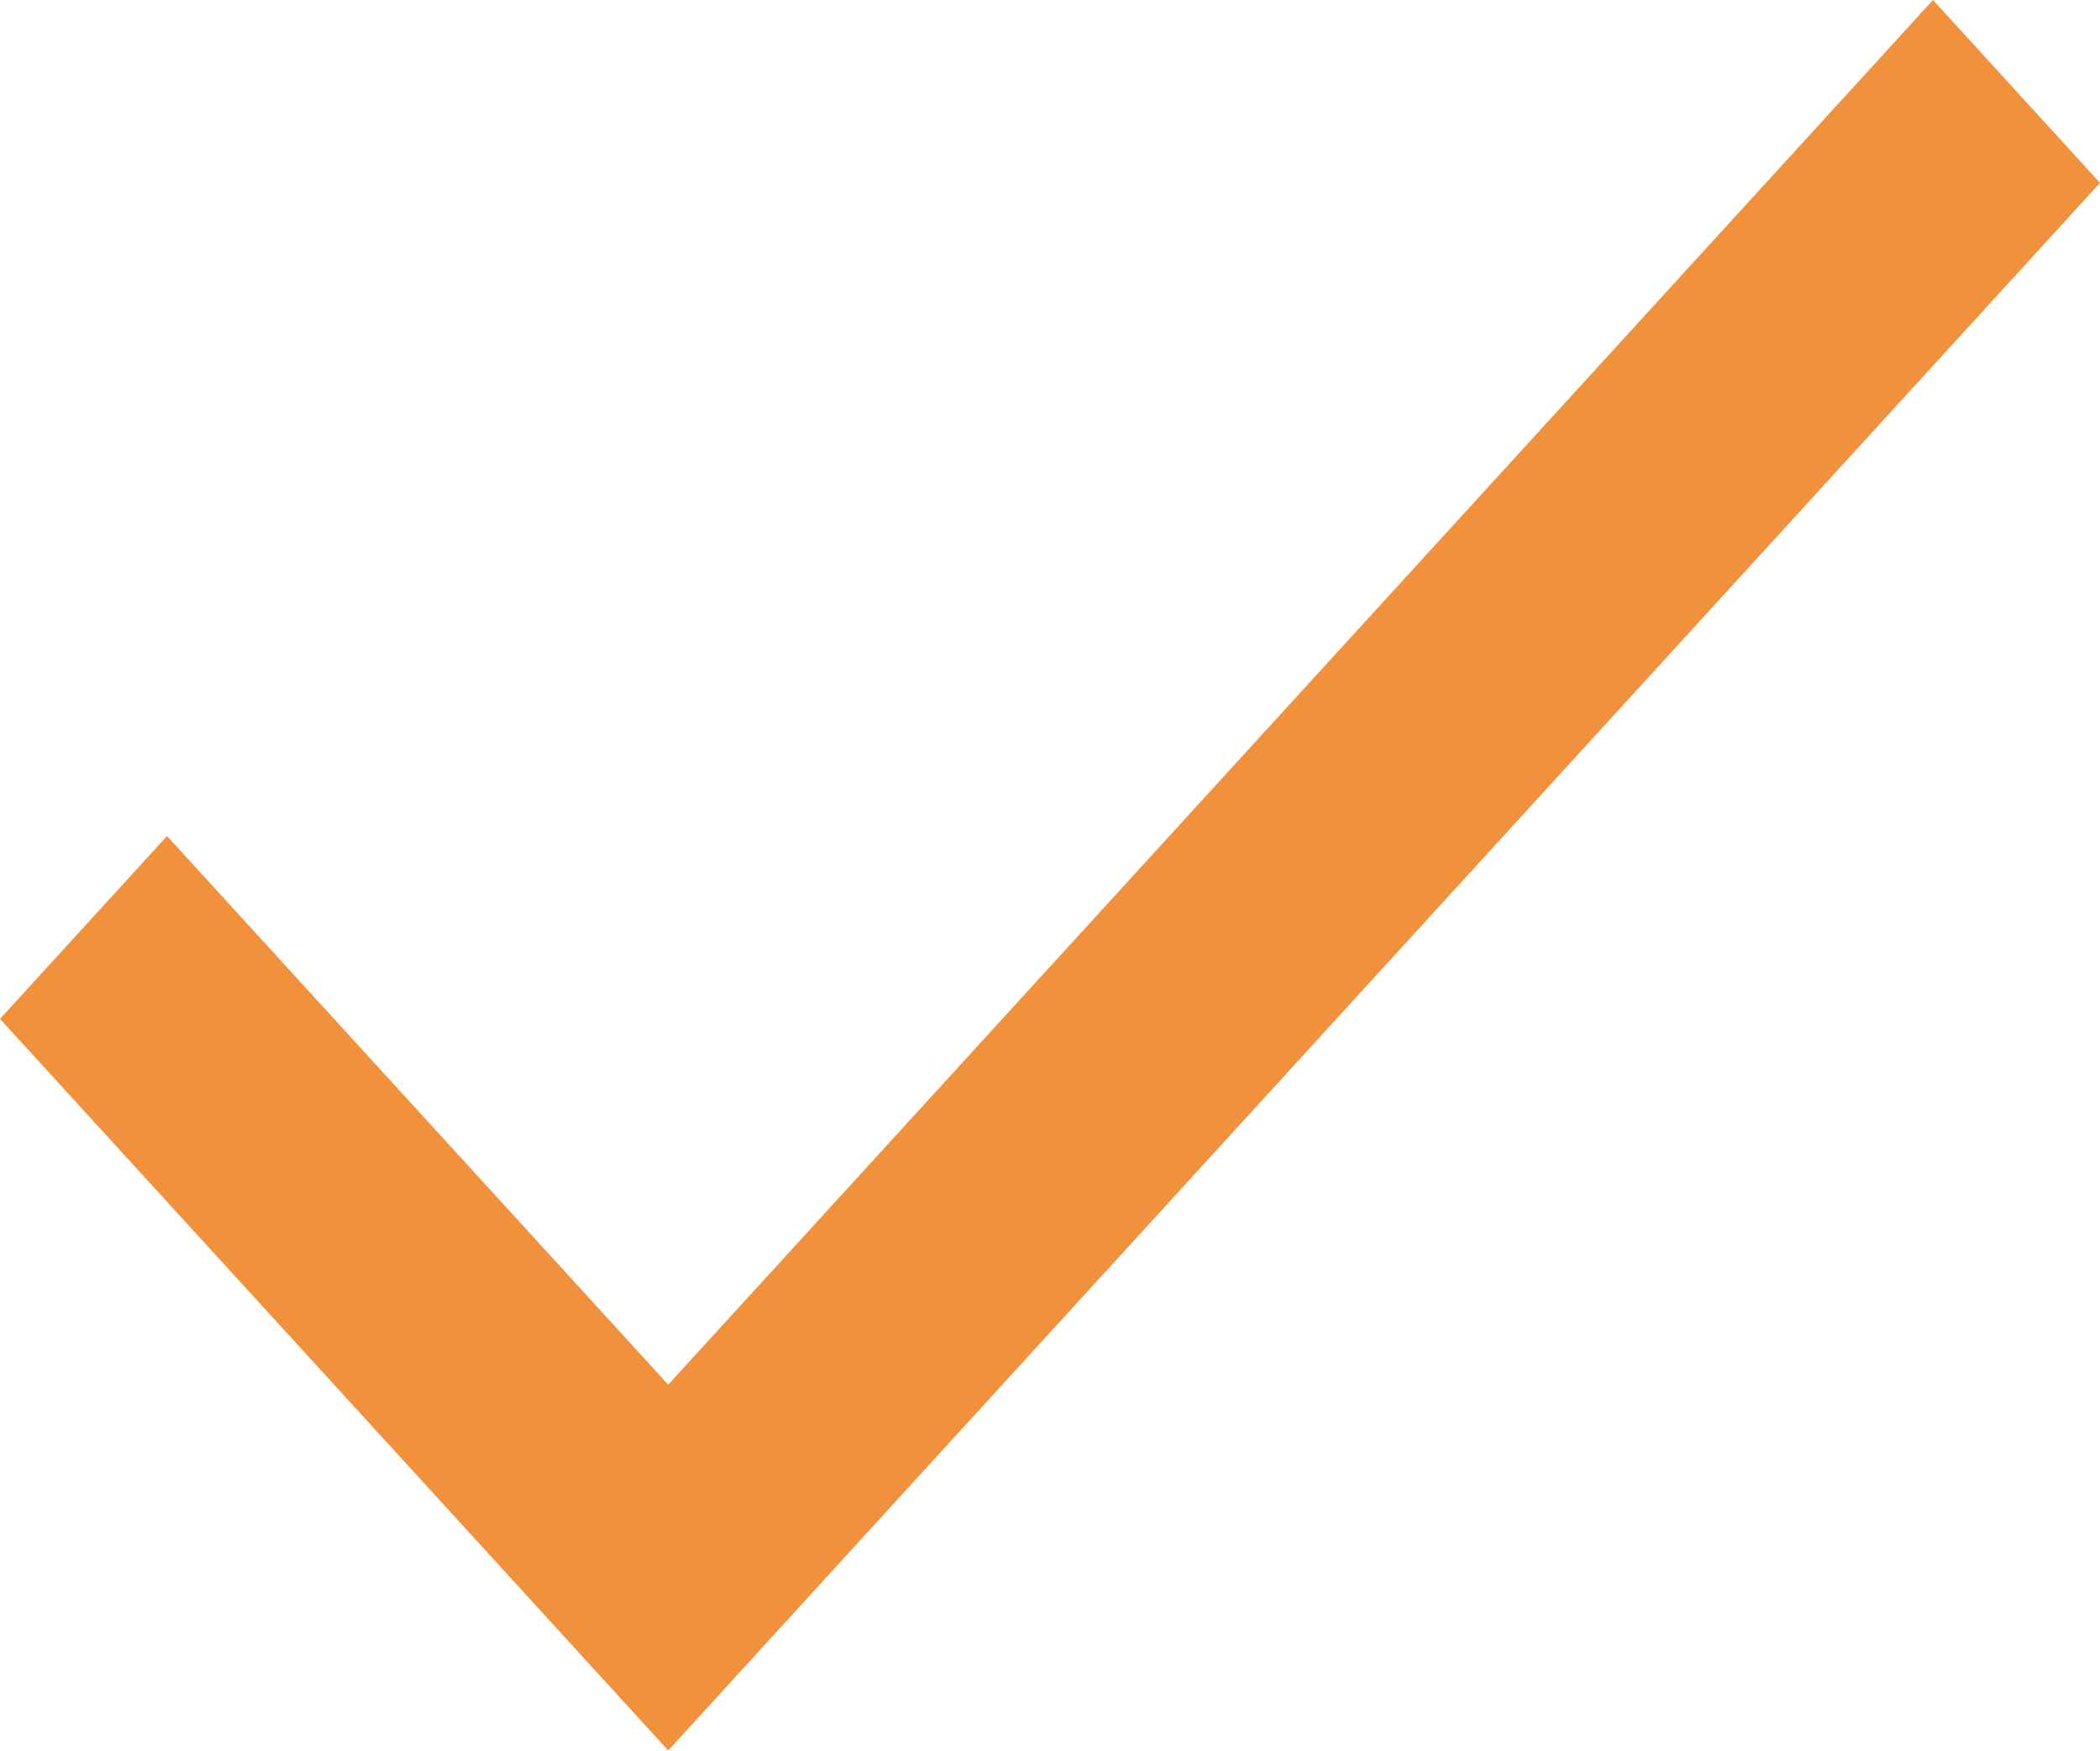
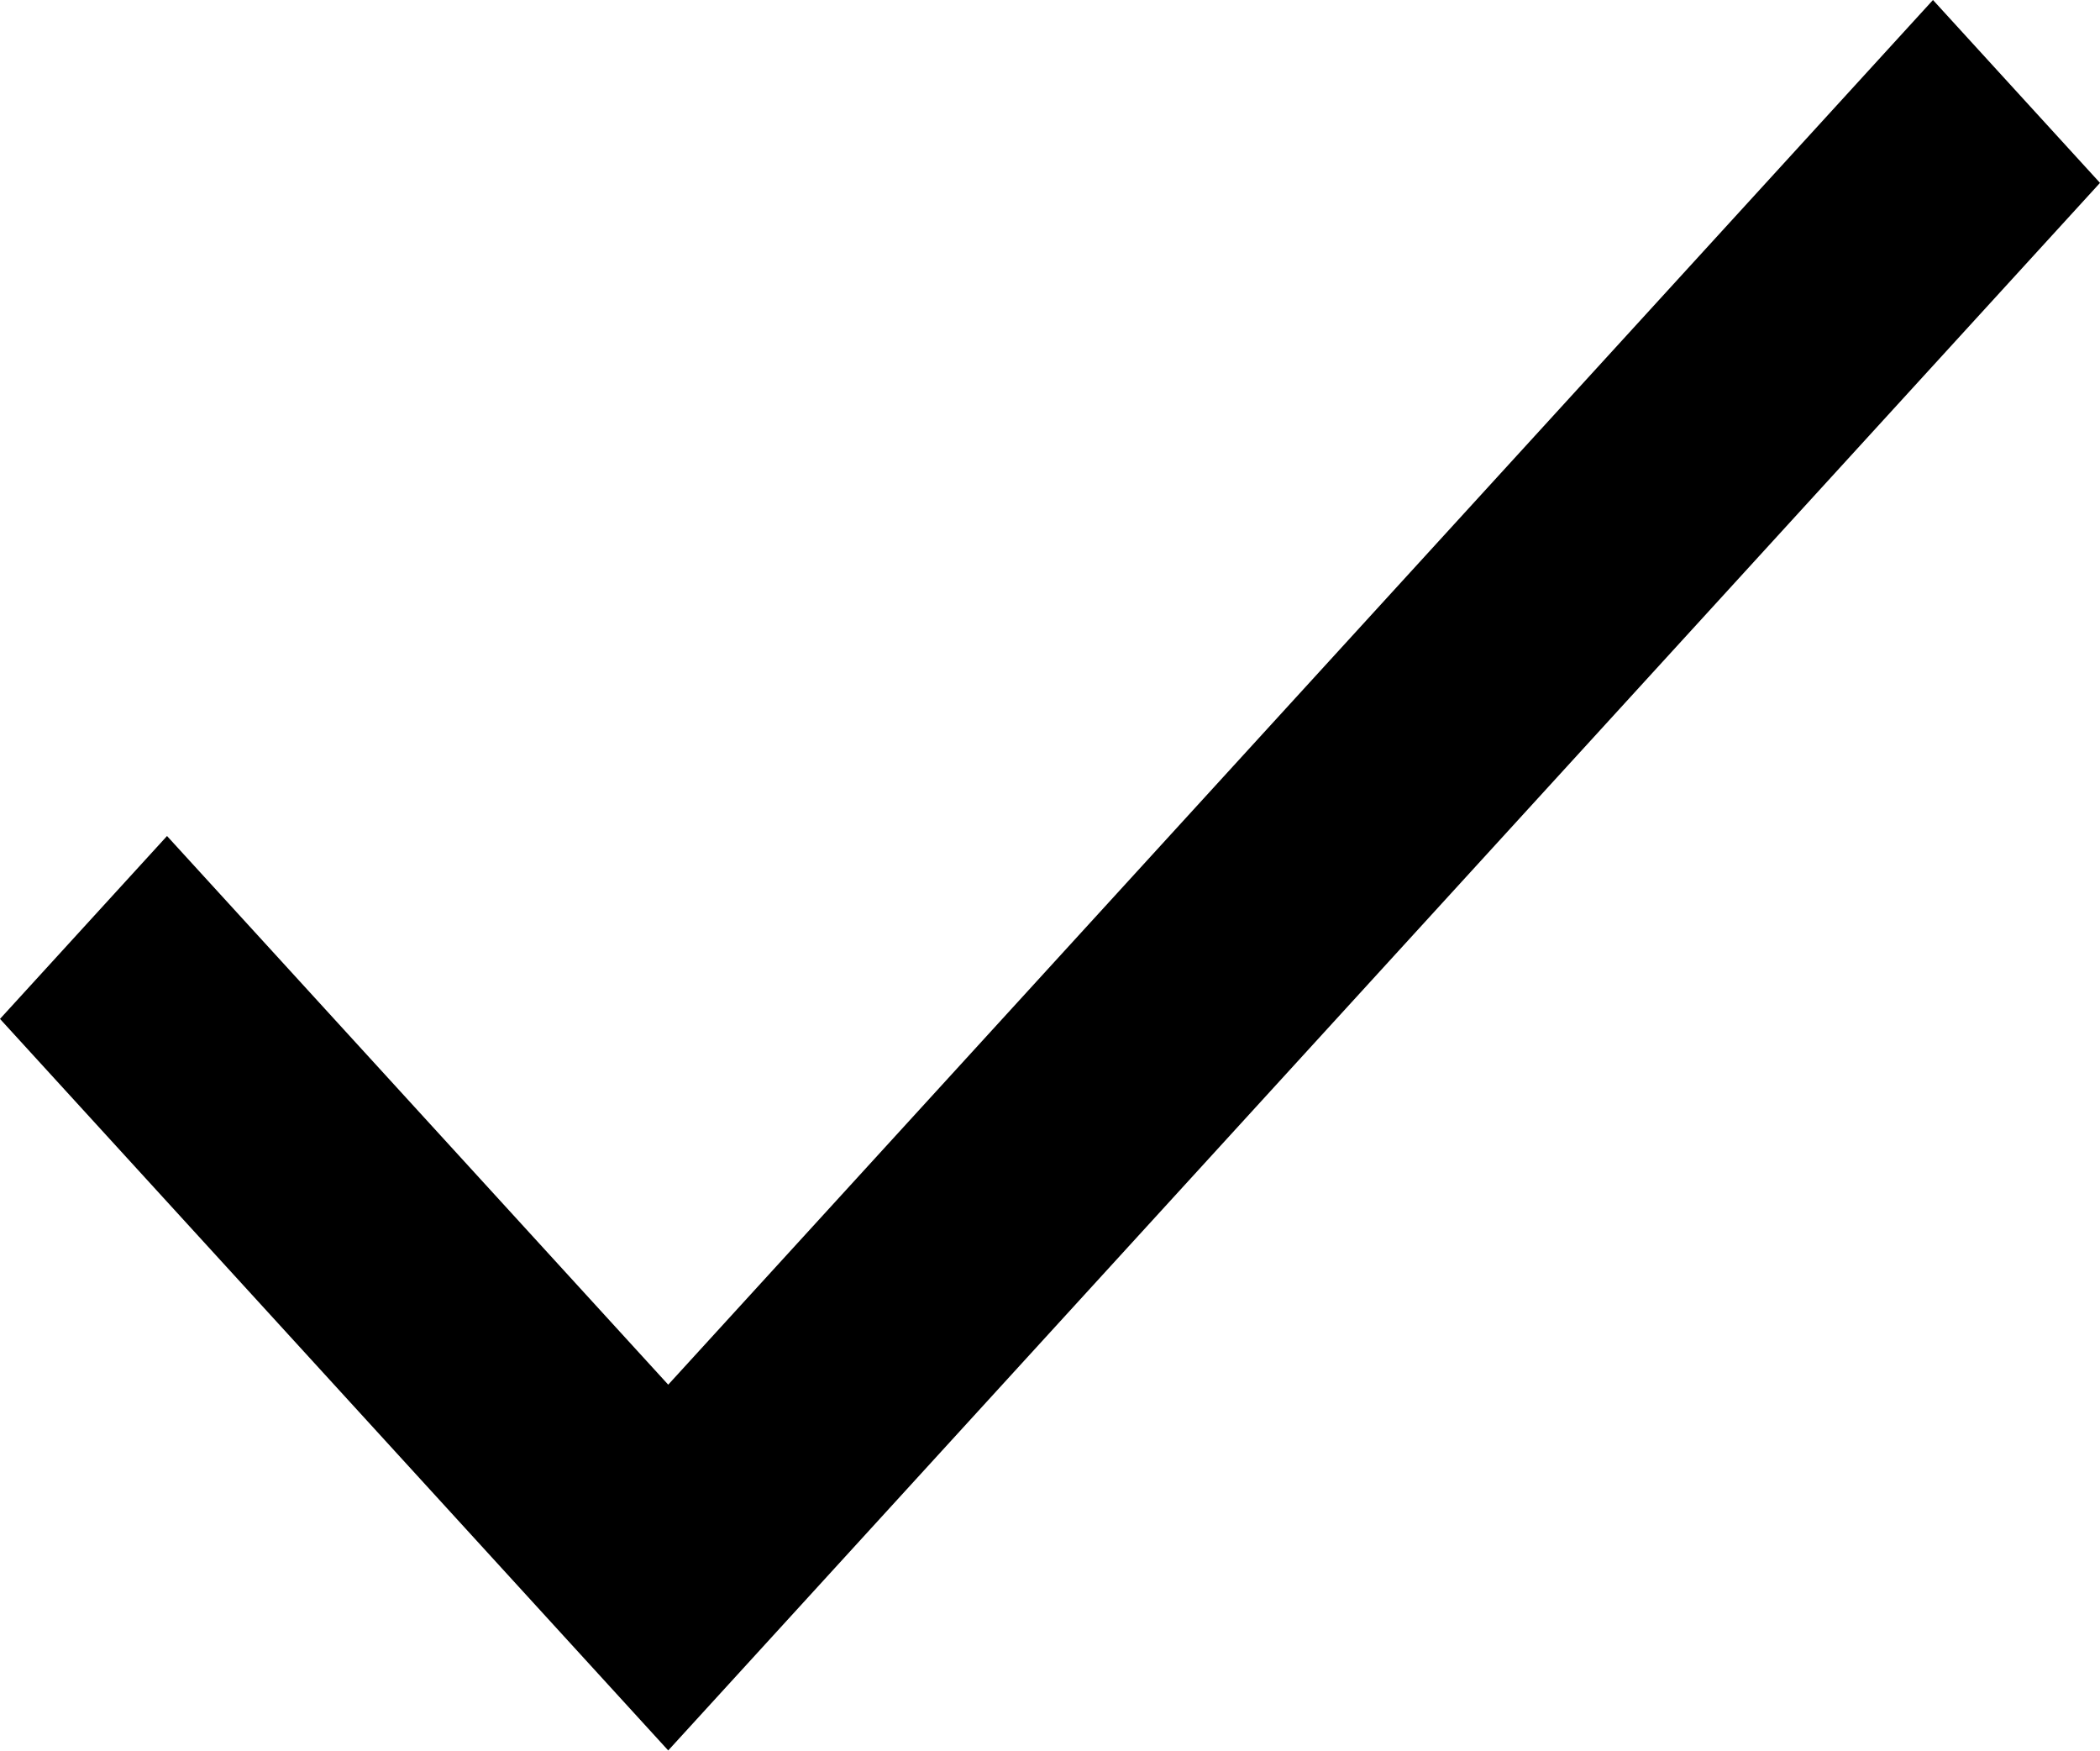
<svg xmlns="http://www.w3.org/2000/svg" width="15" height="12.5" viewBox="0 0 15 12.5">
-   <defs>
-     <style>.a{fill:#f2913b;}</style>
-   </defs>
+   <defs />
  <path class="a" d="M266.873,884.488l9.034-9.888,1.193,1.306L266.873,887.1l-4.773-5.224,1.193-1.306Z" transform="translate(-262.1 -874.6)" />
</svg>
